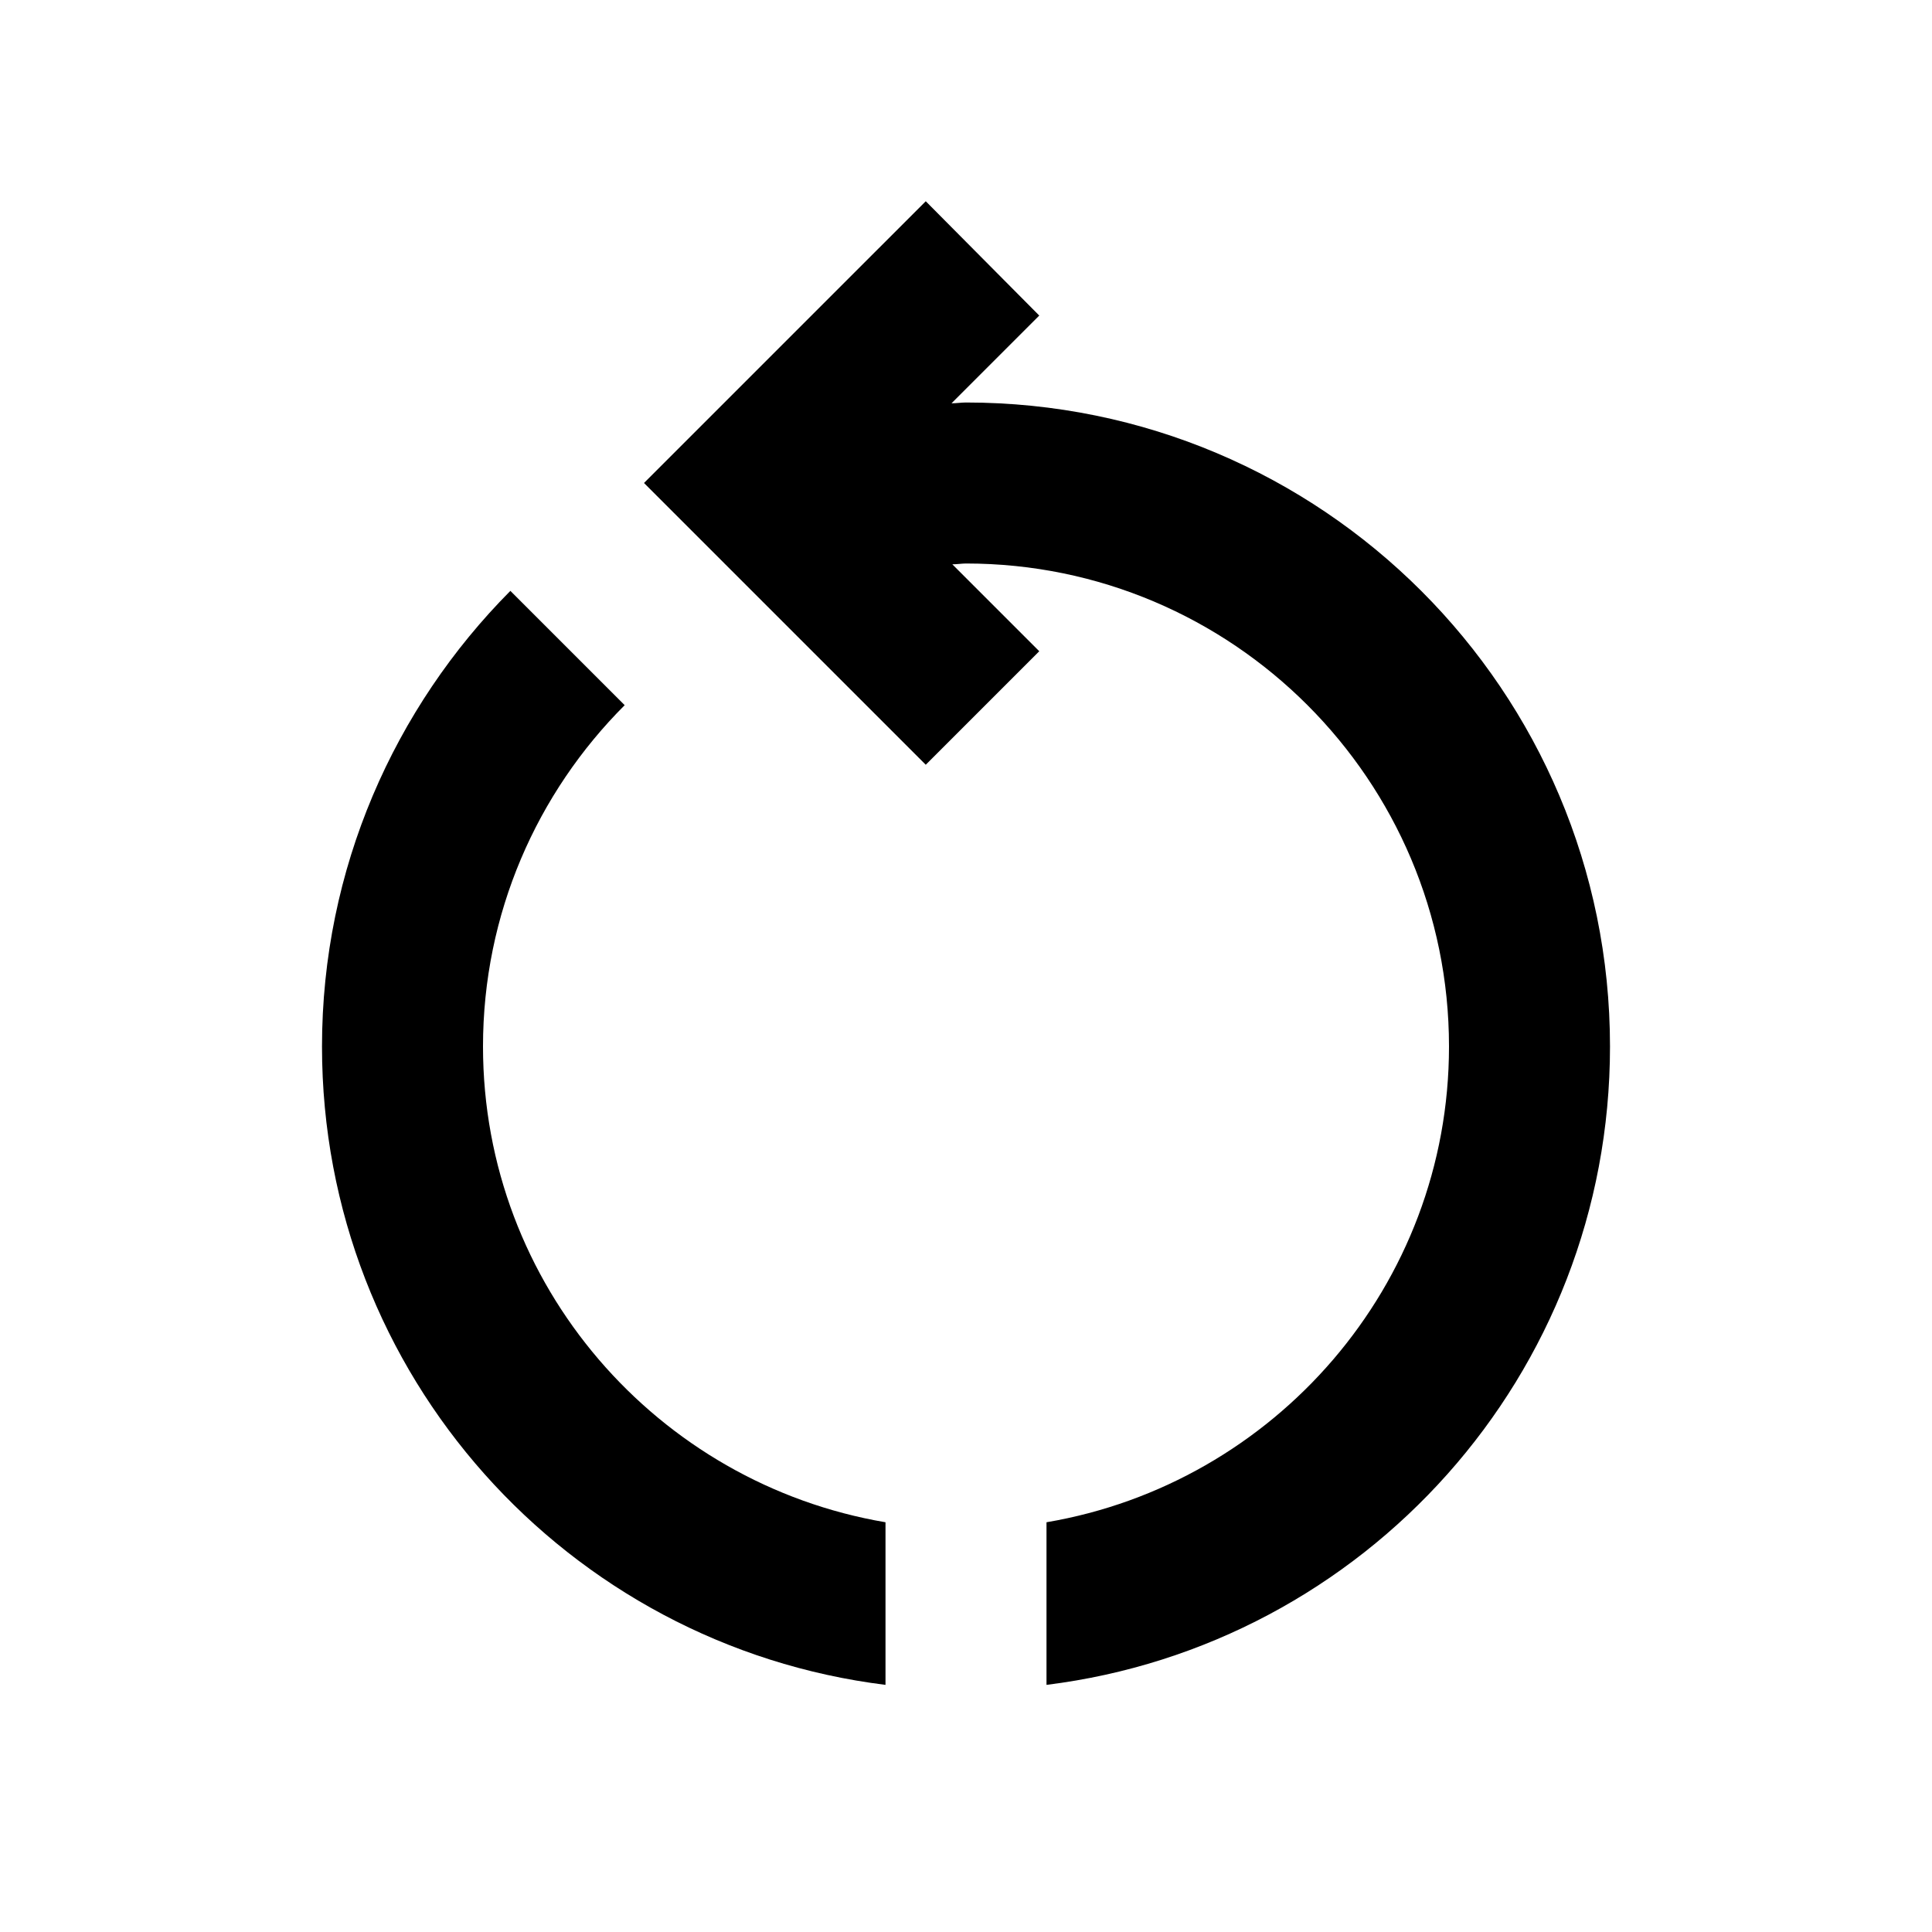
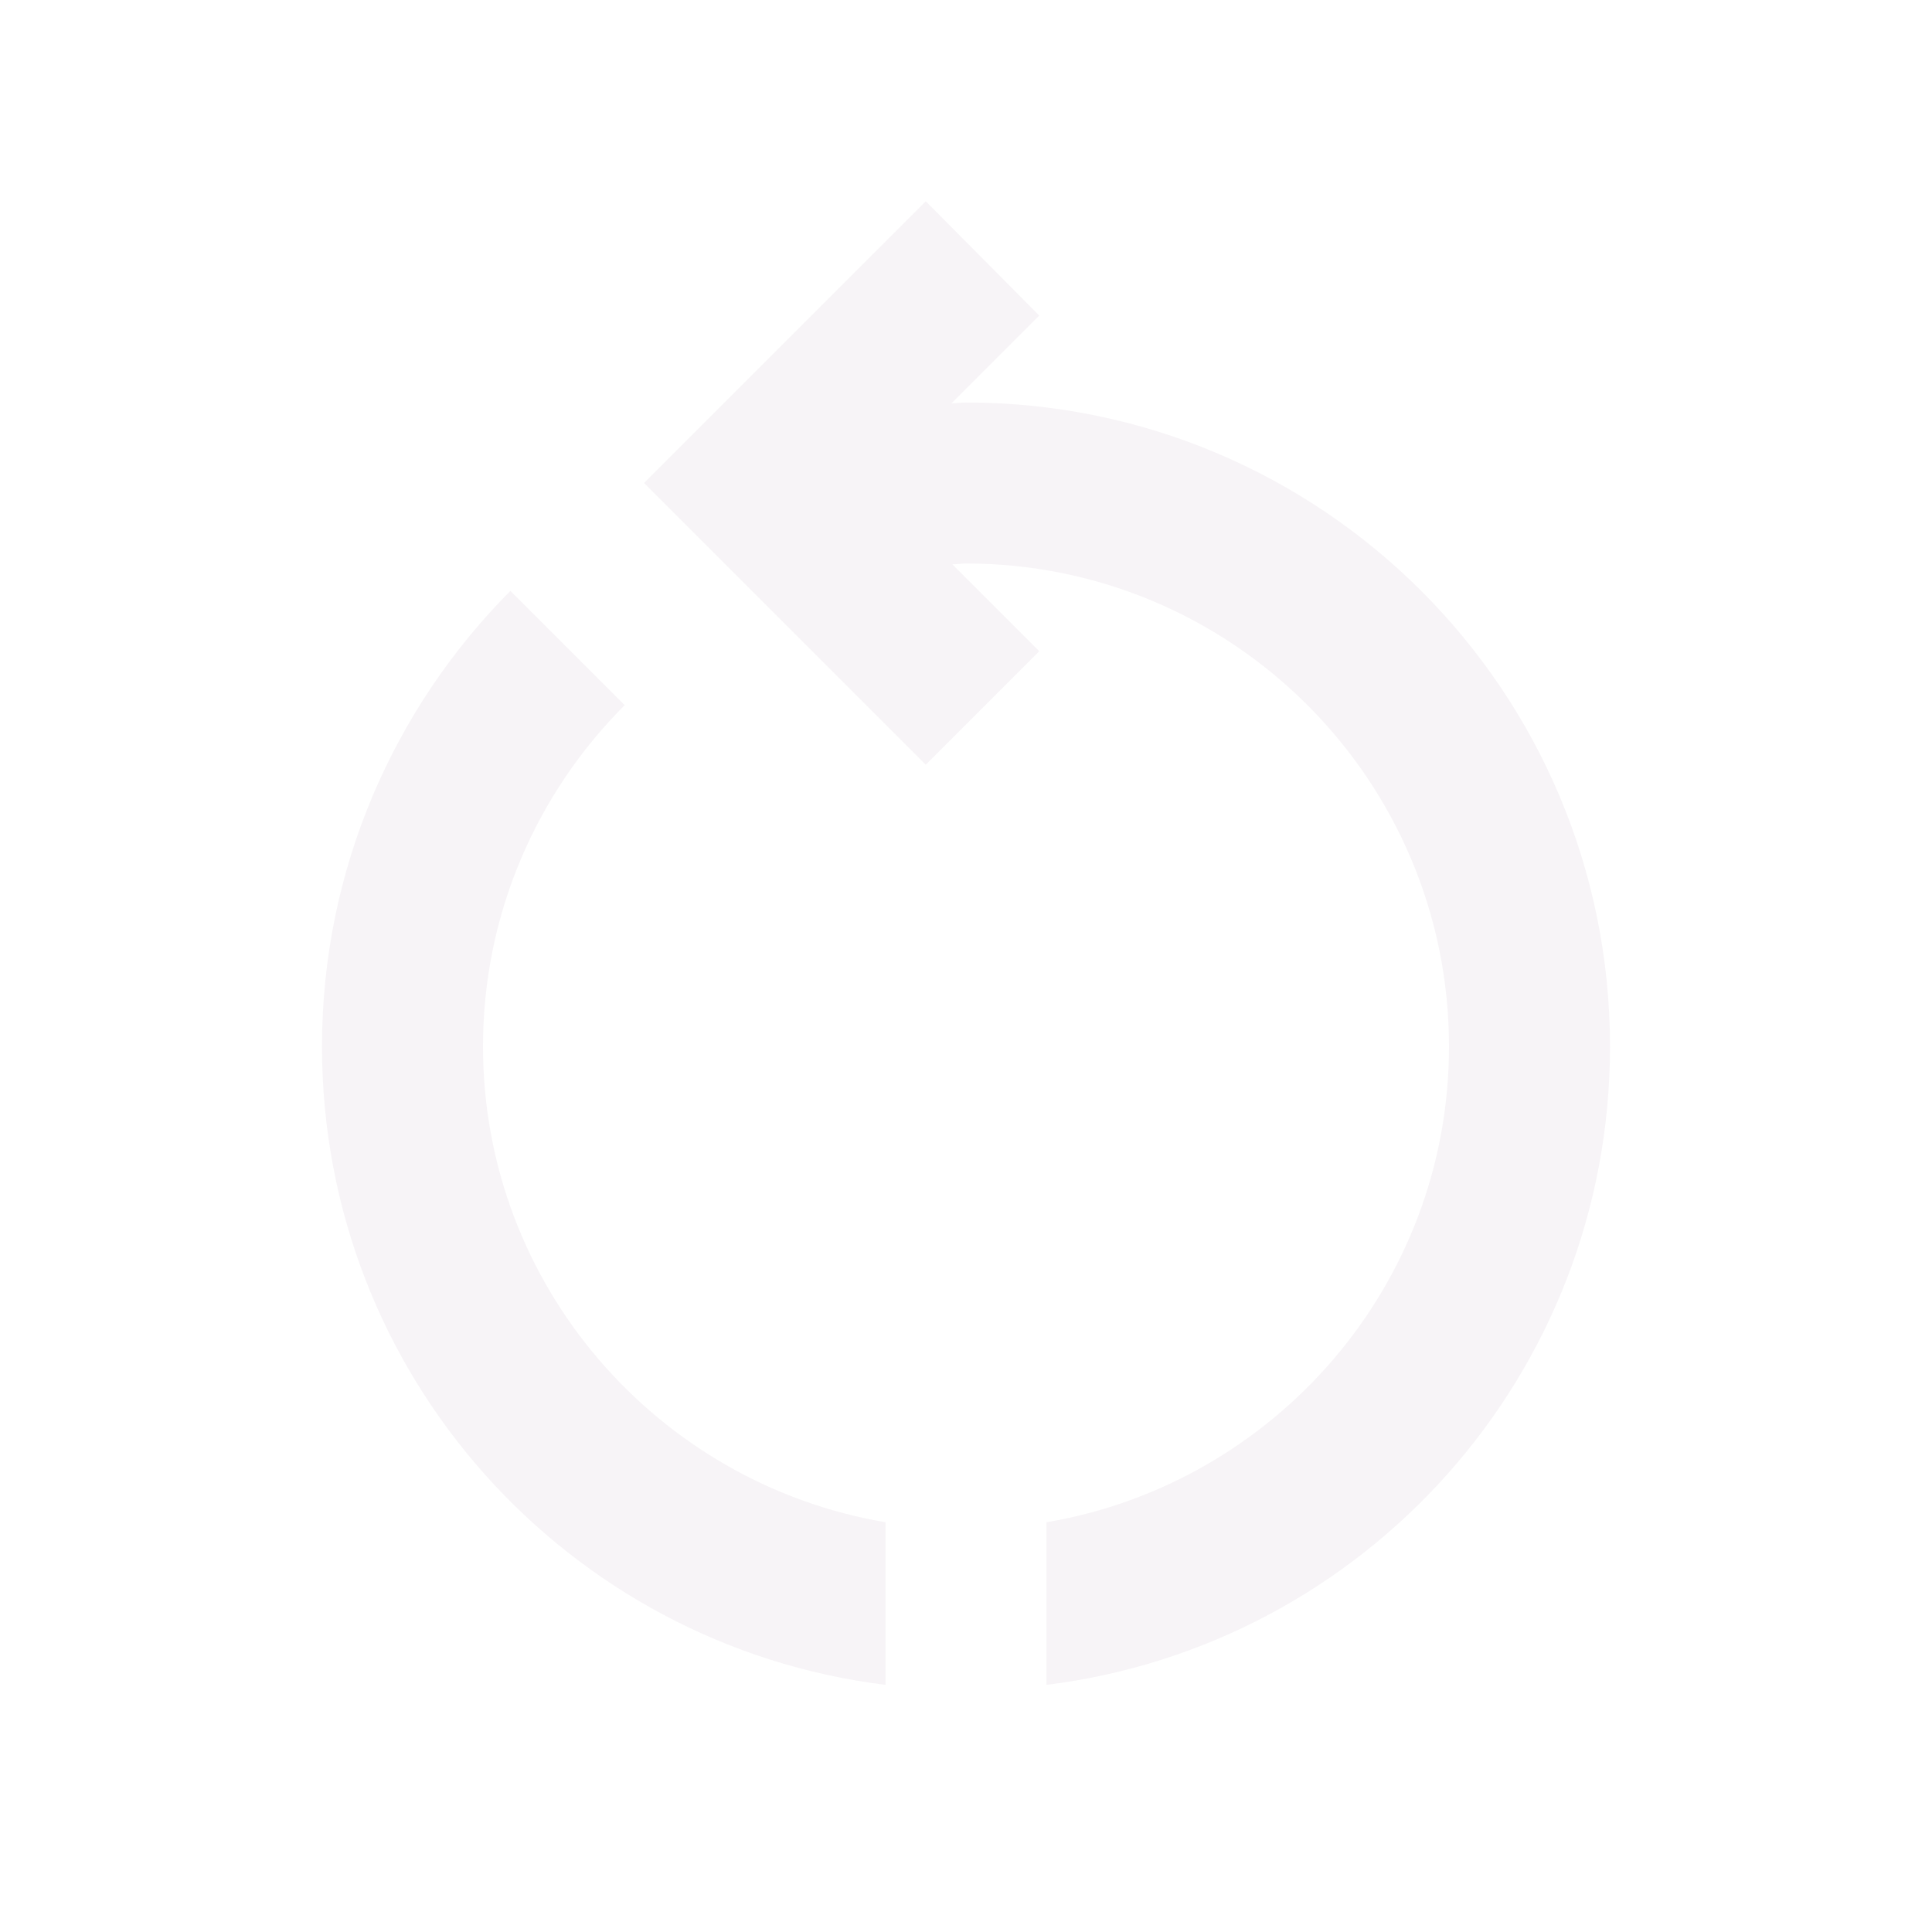
- <svg xmlns="http://www.w3.org/2000/svg" enable-background="new 0 0 24 24" height="48px" viewBox="0 0 24 24" width="48px" fill="#000000">
+ <svg xmlns="http://www.w3.org/2000/svg" enable-background="new 0 0 24 24" height="48px" viewBox="0 0 24 24" width="48px" fill="#f7f4f7">
  <g>
    <path d="M0,0h24v24H0V0z" fill="none" />
  </g>
  <g>
    <g>
      <path d="M6,13c0-1.65,0.67-3.15,1.76-4.24L6.34,7.34C4.9,8.79,4,10.79,4,13c0,4.08,3.05,7.44,7,7.93v-2.02 C8.17,18.43,6,15.97,6,13z M20,13c0-4.42-3.58-8-8-8c-0.06,0-0.12,0.01-0.18,0.01l1.09-1.09L11.5,2.5L8,6l3.5,3.5l1.41-1.41 l-1.08-1.08C11.89,7.01,11.95,7,12,7c3.31,0,6,2.69,6,6c0,2.97-2.17,5.43-5,5.91v2.02C16.95,20.44,20,17.08,20,13z" />
    </g>
  </g>
</svg>
